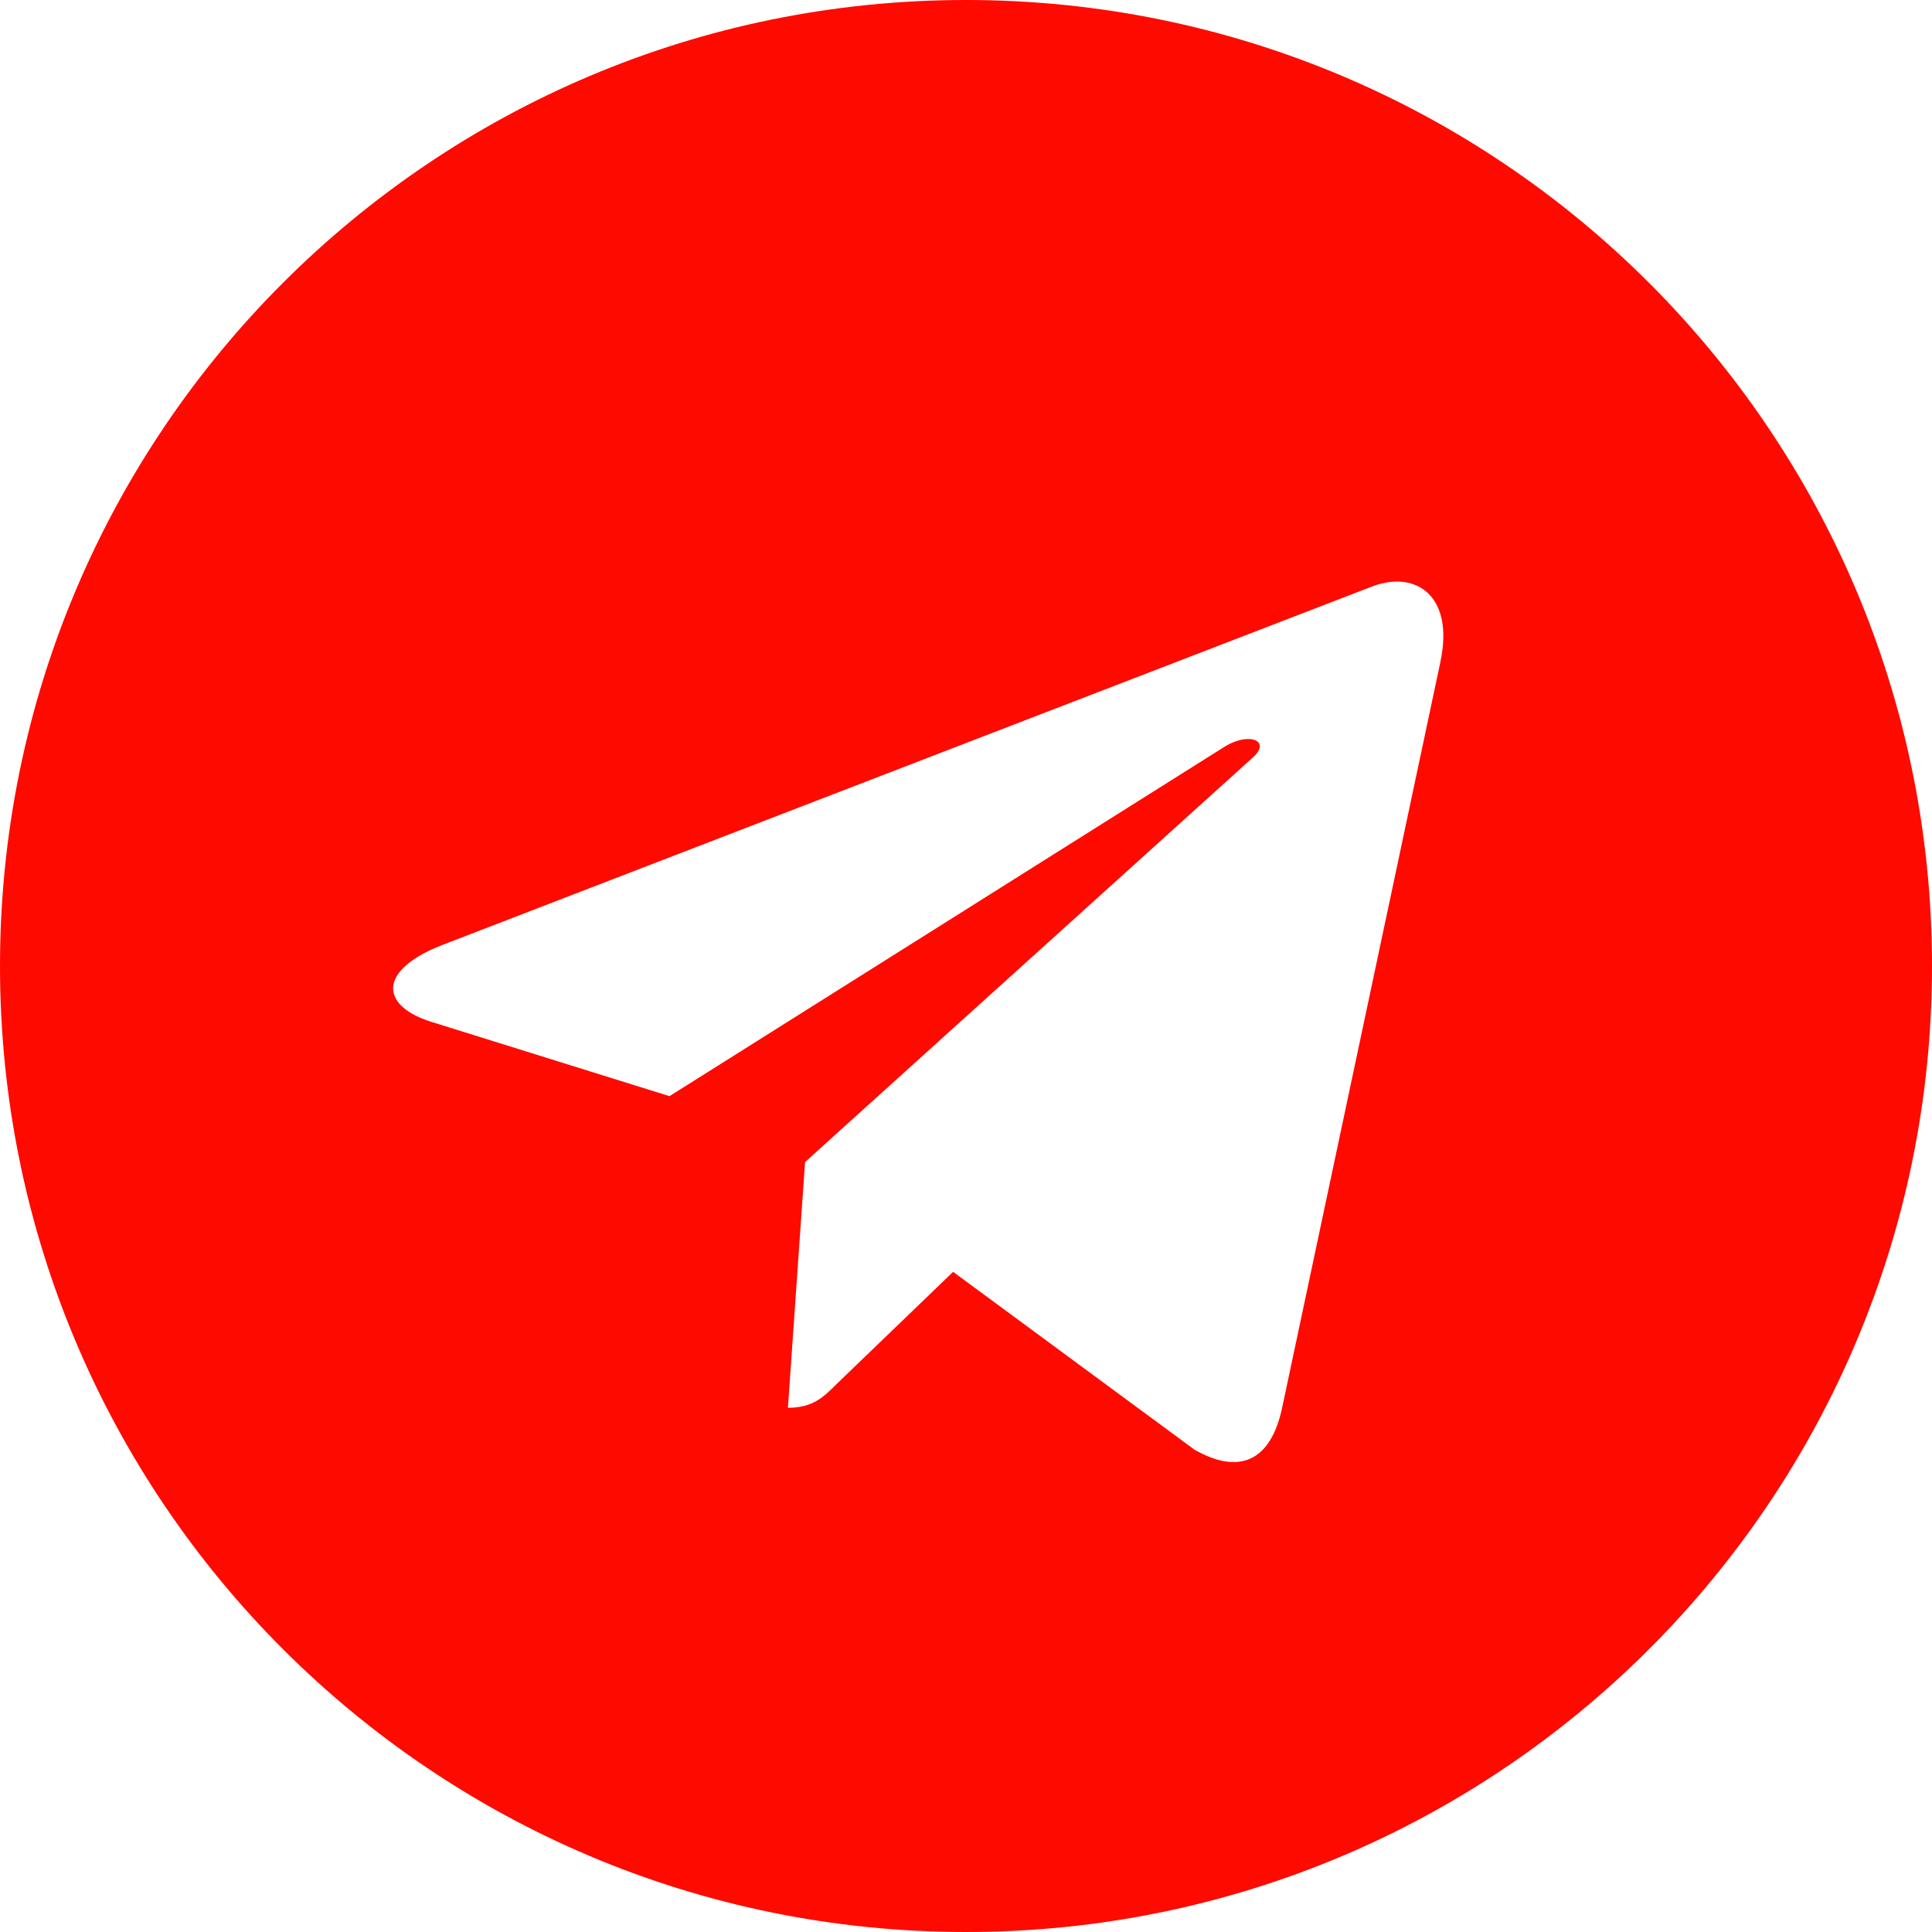
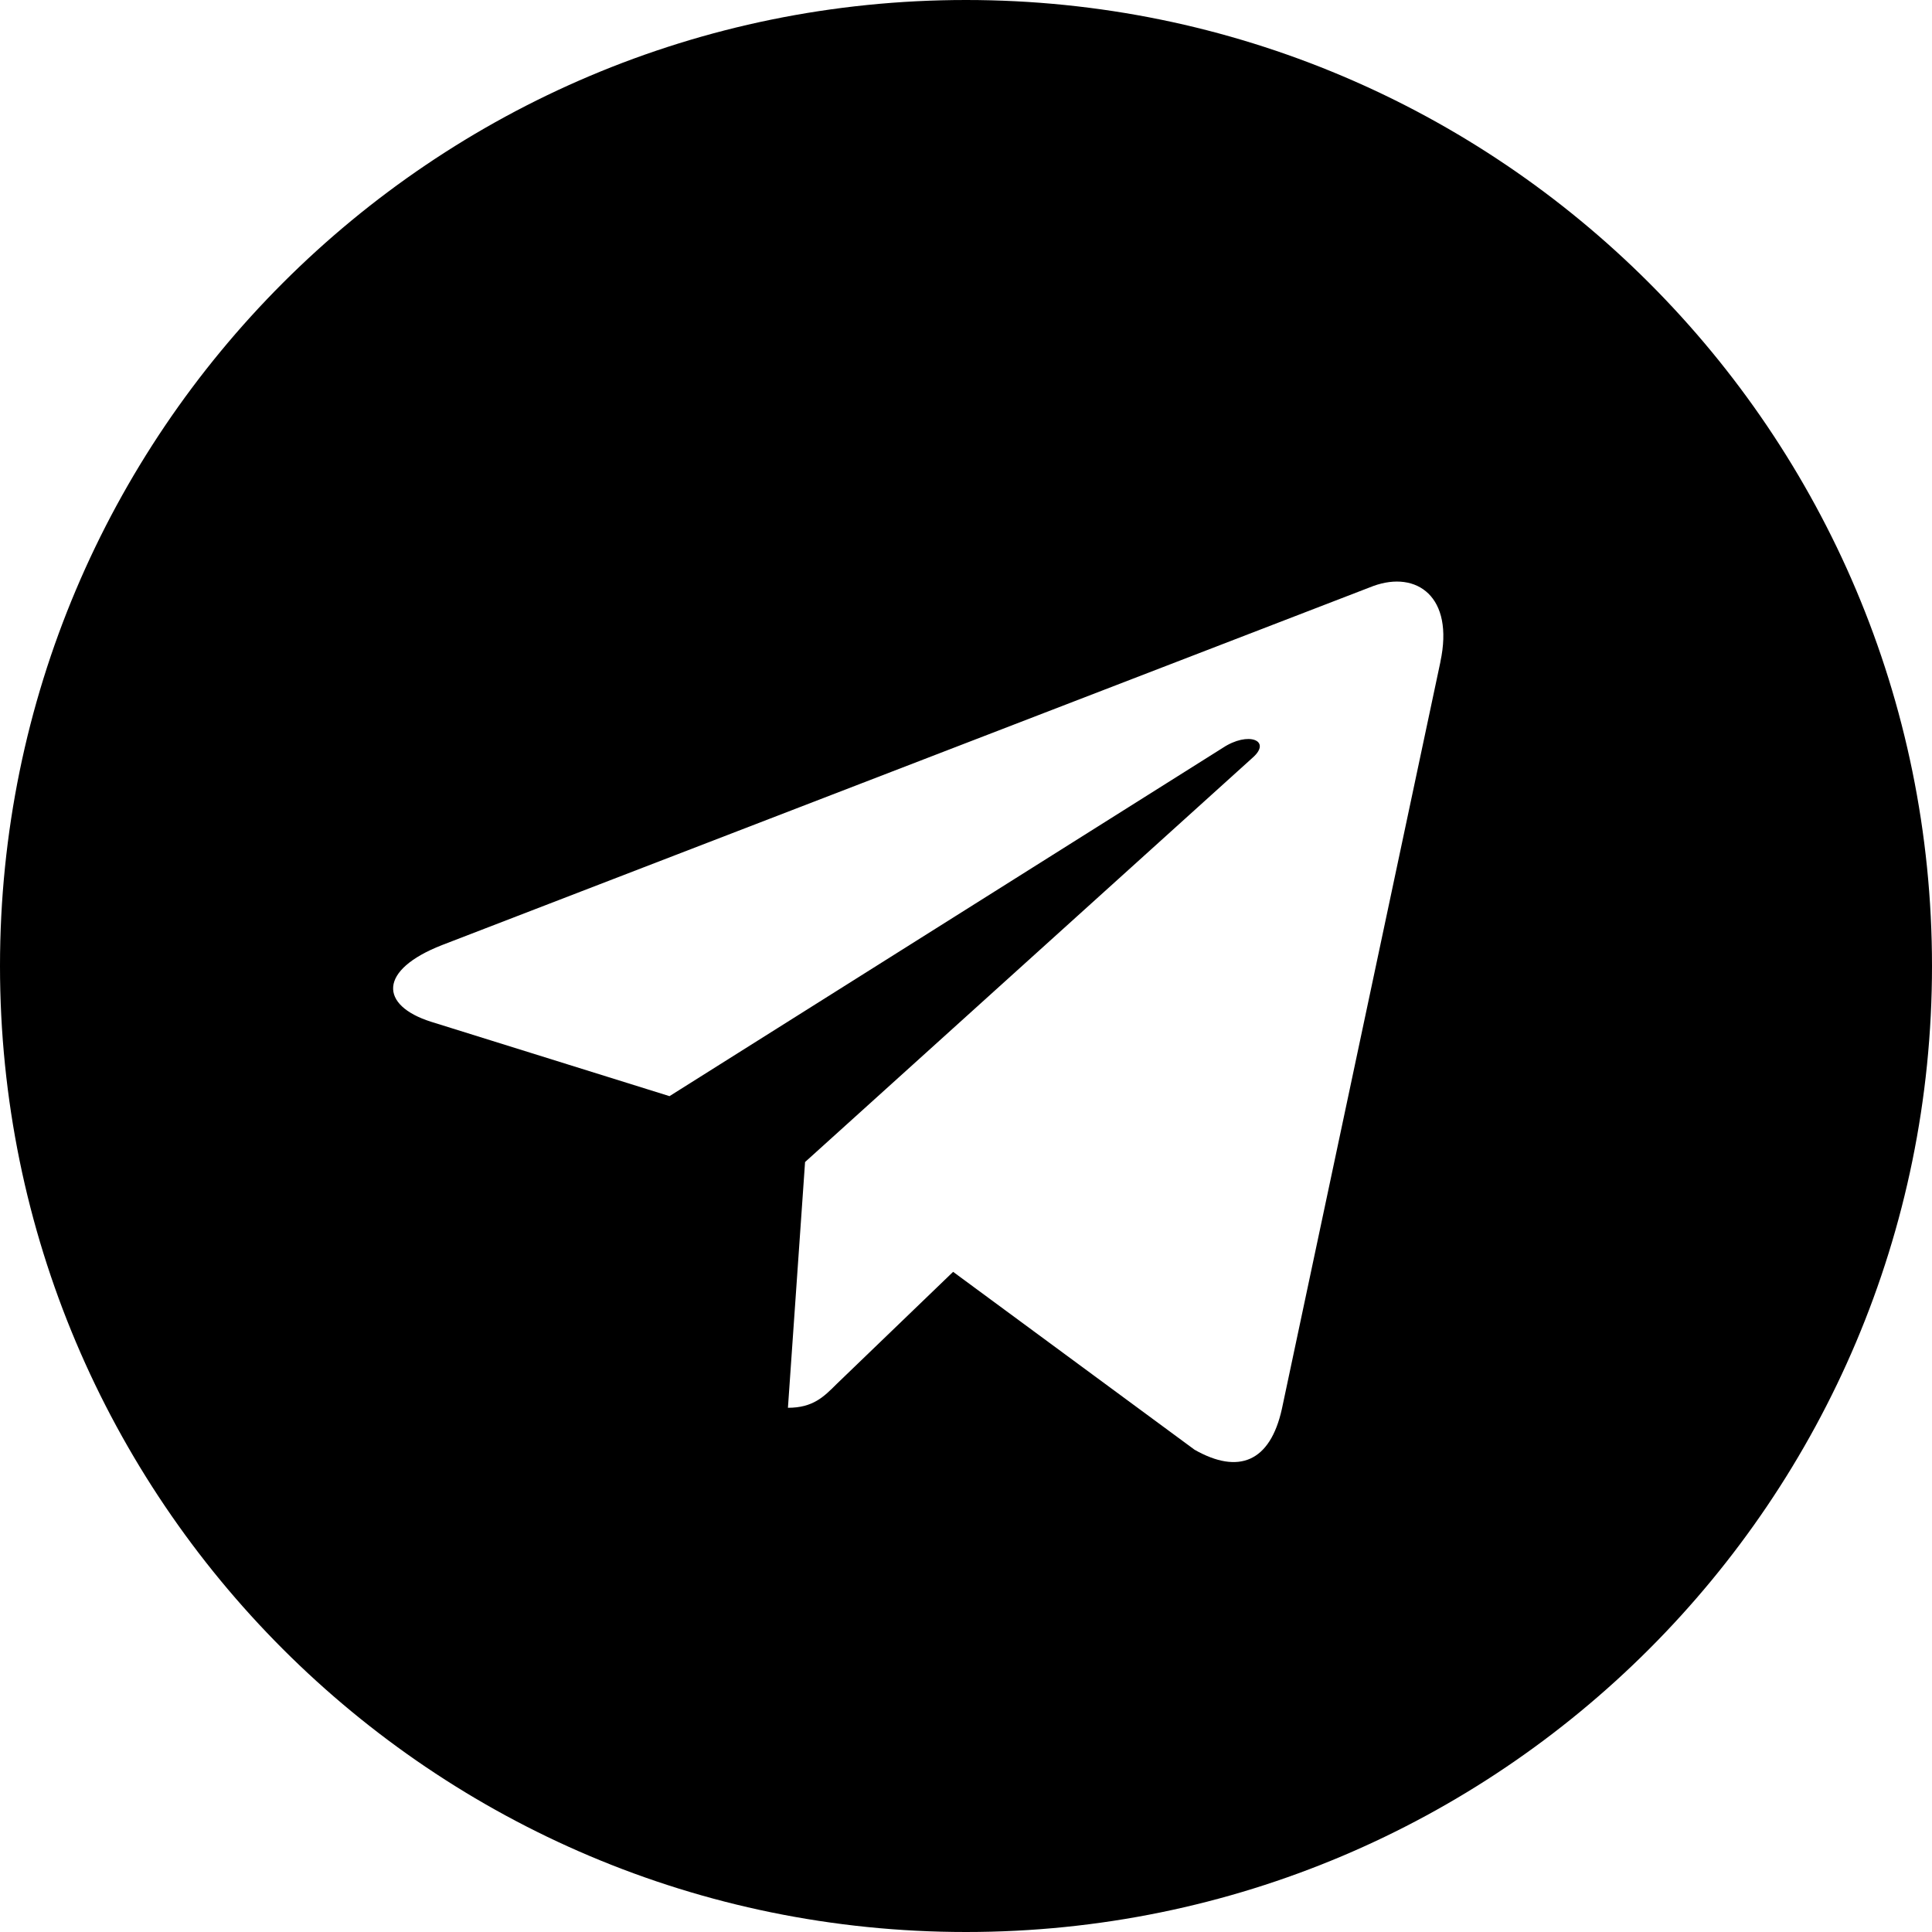
- <svg xmlns="http://www.w3.org/2000/svg" width="30" height="30" viewBox="0 0 30 30" fill="none">
-   <path d="M15 30C23.286 30 30 23.286 30 15C30 6.714 23.286 0 15 0C6.714 0 0 6.714 0 15C0 23.286 6.714 30 15 30ZM6.864 14.675L21.326 9.099C21.997 8.856 22.584 9.262 22.366 10.277L22.367 10.276L19.905 21.878C19.723 22.7 19.234 22.9 18.55 22.512L14.8 19.749L12.991 21.491C12.791 21.691 12.623 21.86 12.235 21.86L12.501 18.044L19.451 11.765C19.754 11.499 19.384 11.349 18.985 11.614L10.396 17.021L6.694 15.866C5.89 15.611 5.872 15.062 6.864 14.675Z" fill="#ff0a00" />
+ <svg xmlns="http://www.w3.org/2000/svg" width="20" height="20" viewBox="0 0 30 30" fill="none">
+   <path d="M15 30C23.286 30 30 23.286 30 15C30 6.714 23.286 0 15 0C6.714 0 0 6.714 0 15C0 23.286 6.714 30 15 30ZM6.864 14.675L21.326 9.099C21.997 8.856 22.584 9.262 22.366 10.277L22.367 10.276L19.905 21.878C19.723 22.7 19.234 22.9 18.55 22.512L14.8 19.749L12.991 21.491C12.791 21.691 12.623 21.86 12.235 21.86L12.501 18.044L19.451 11.765C19.754 11.499 19.384 11.349 18.985 11.614L10.396 17.021L6.694 15.866C5.89 15.611 5.872 15.062 6.864 14.675Z" fill="black" />
</svg>
